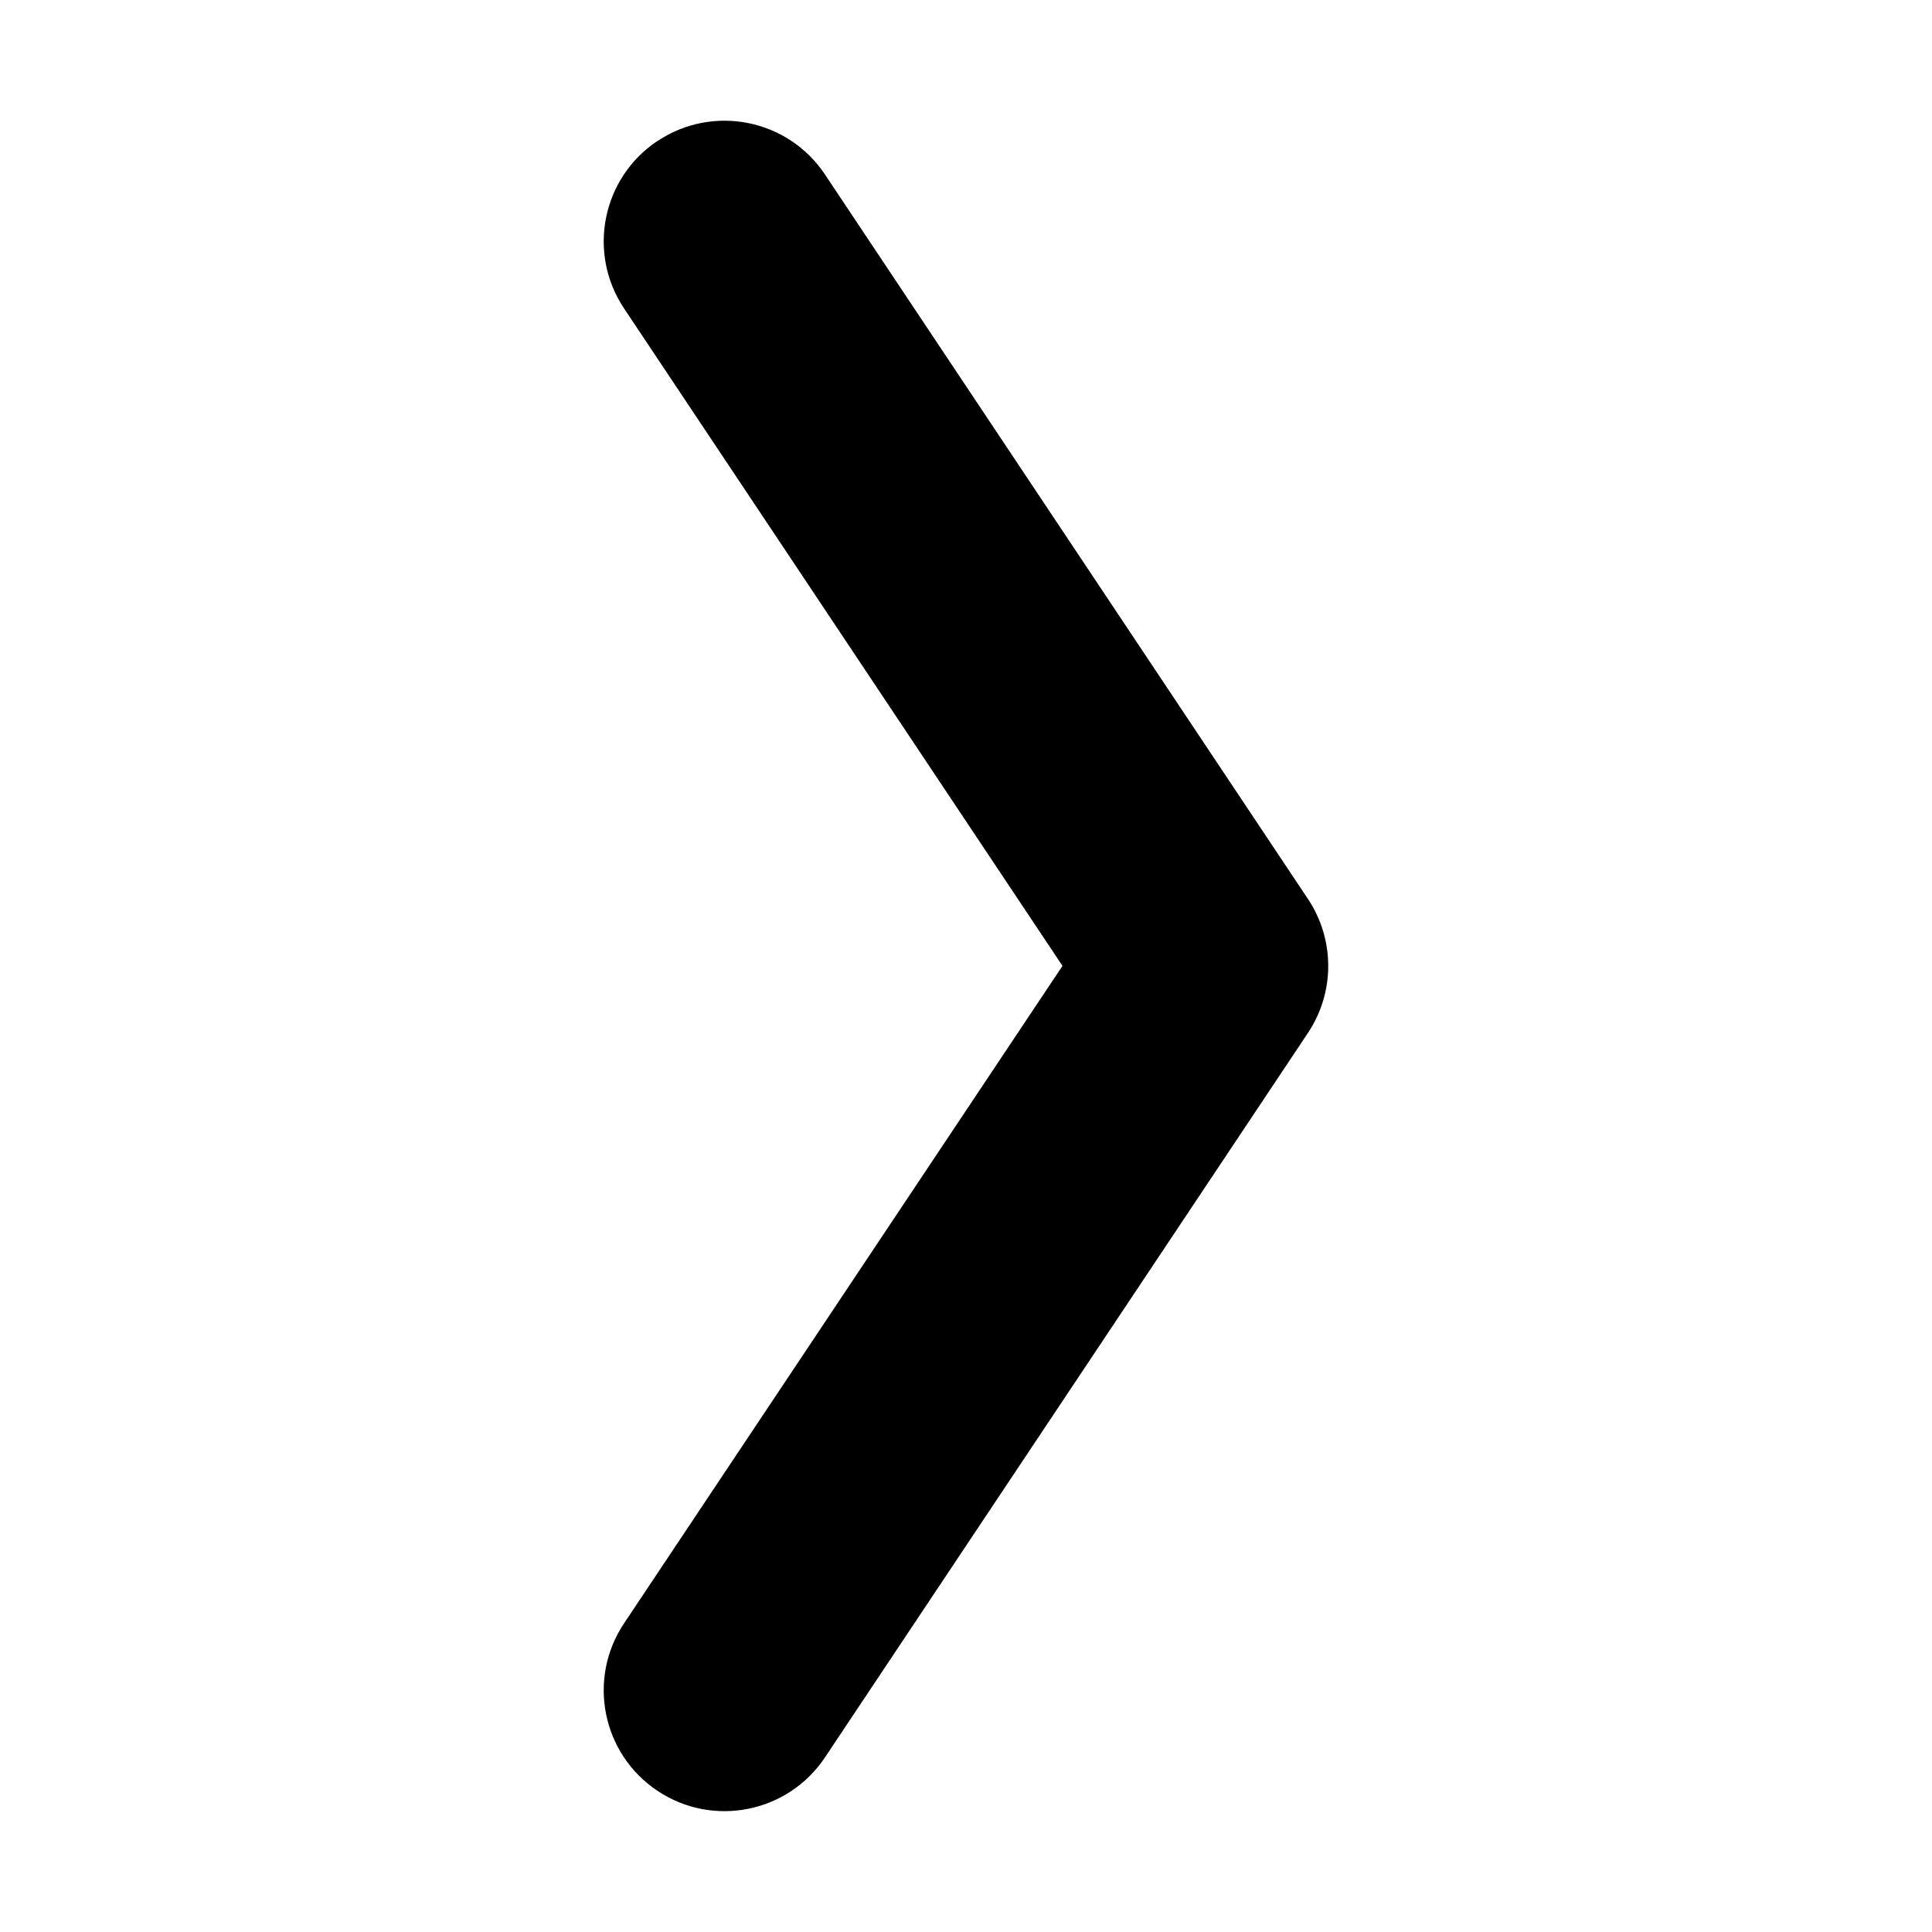
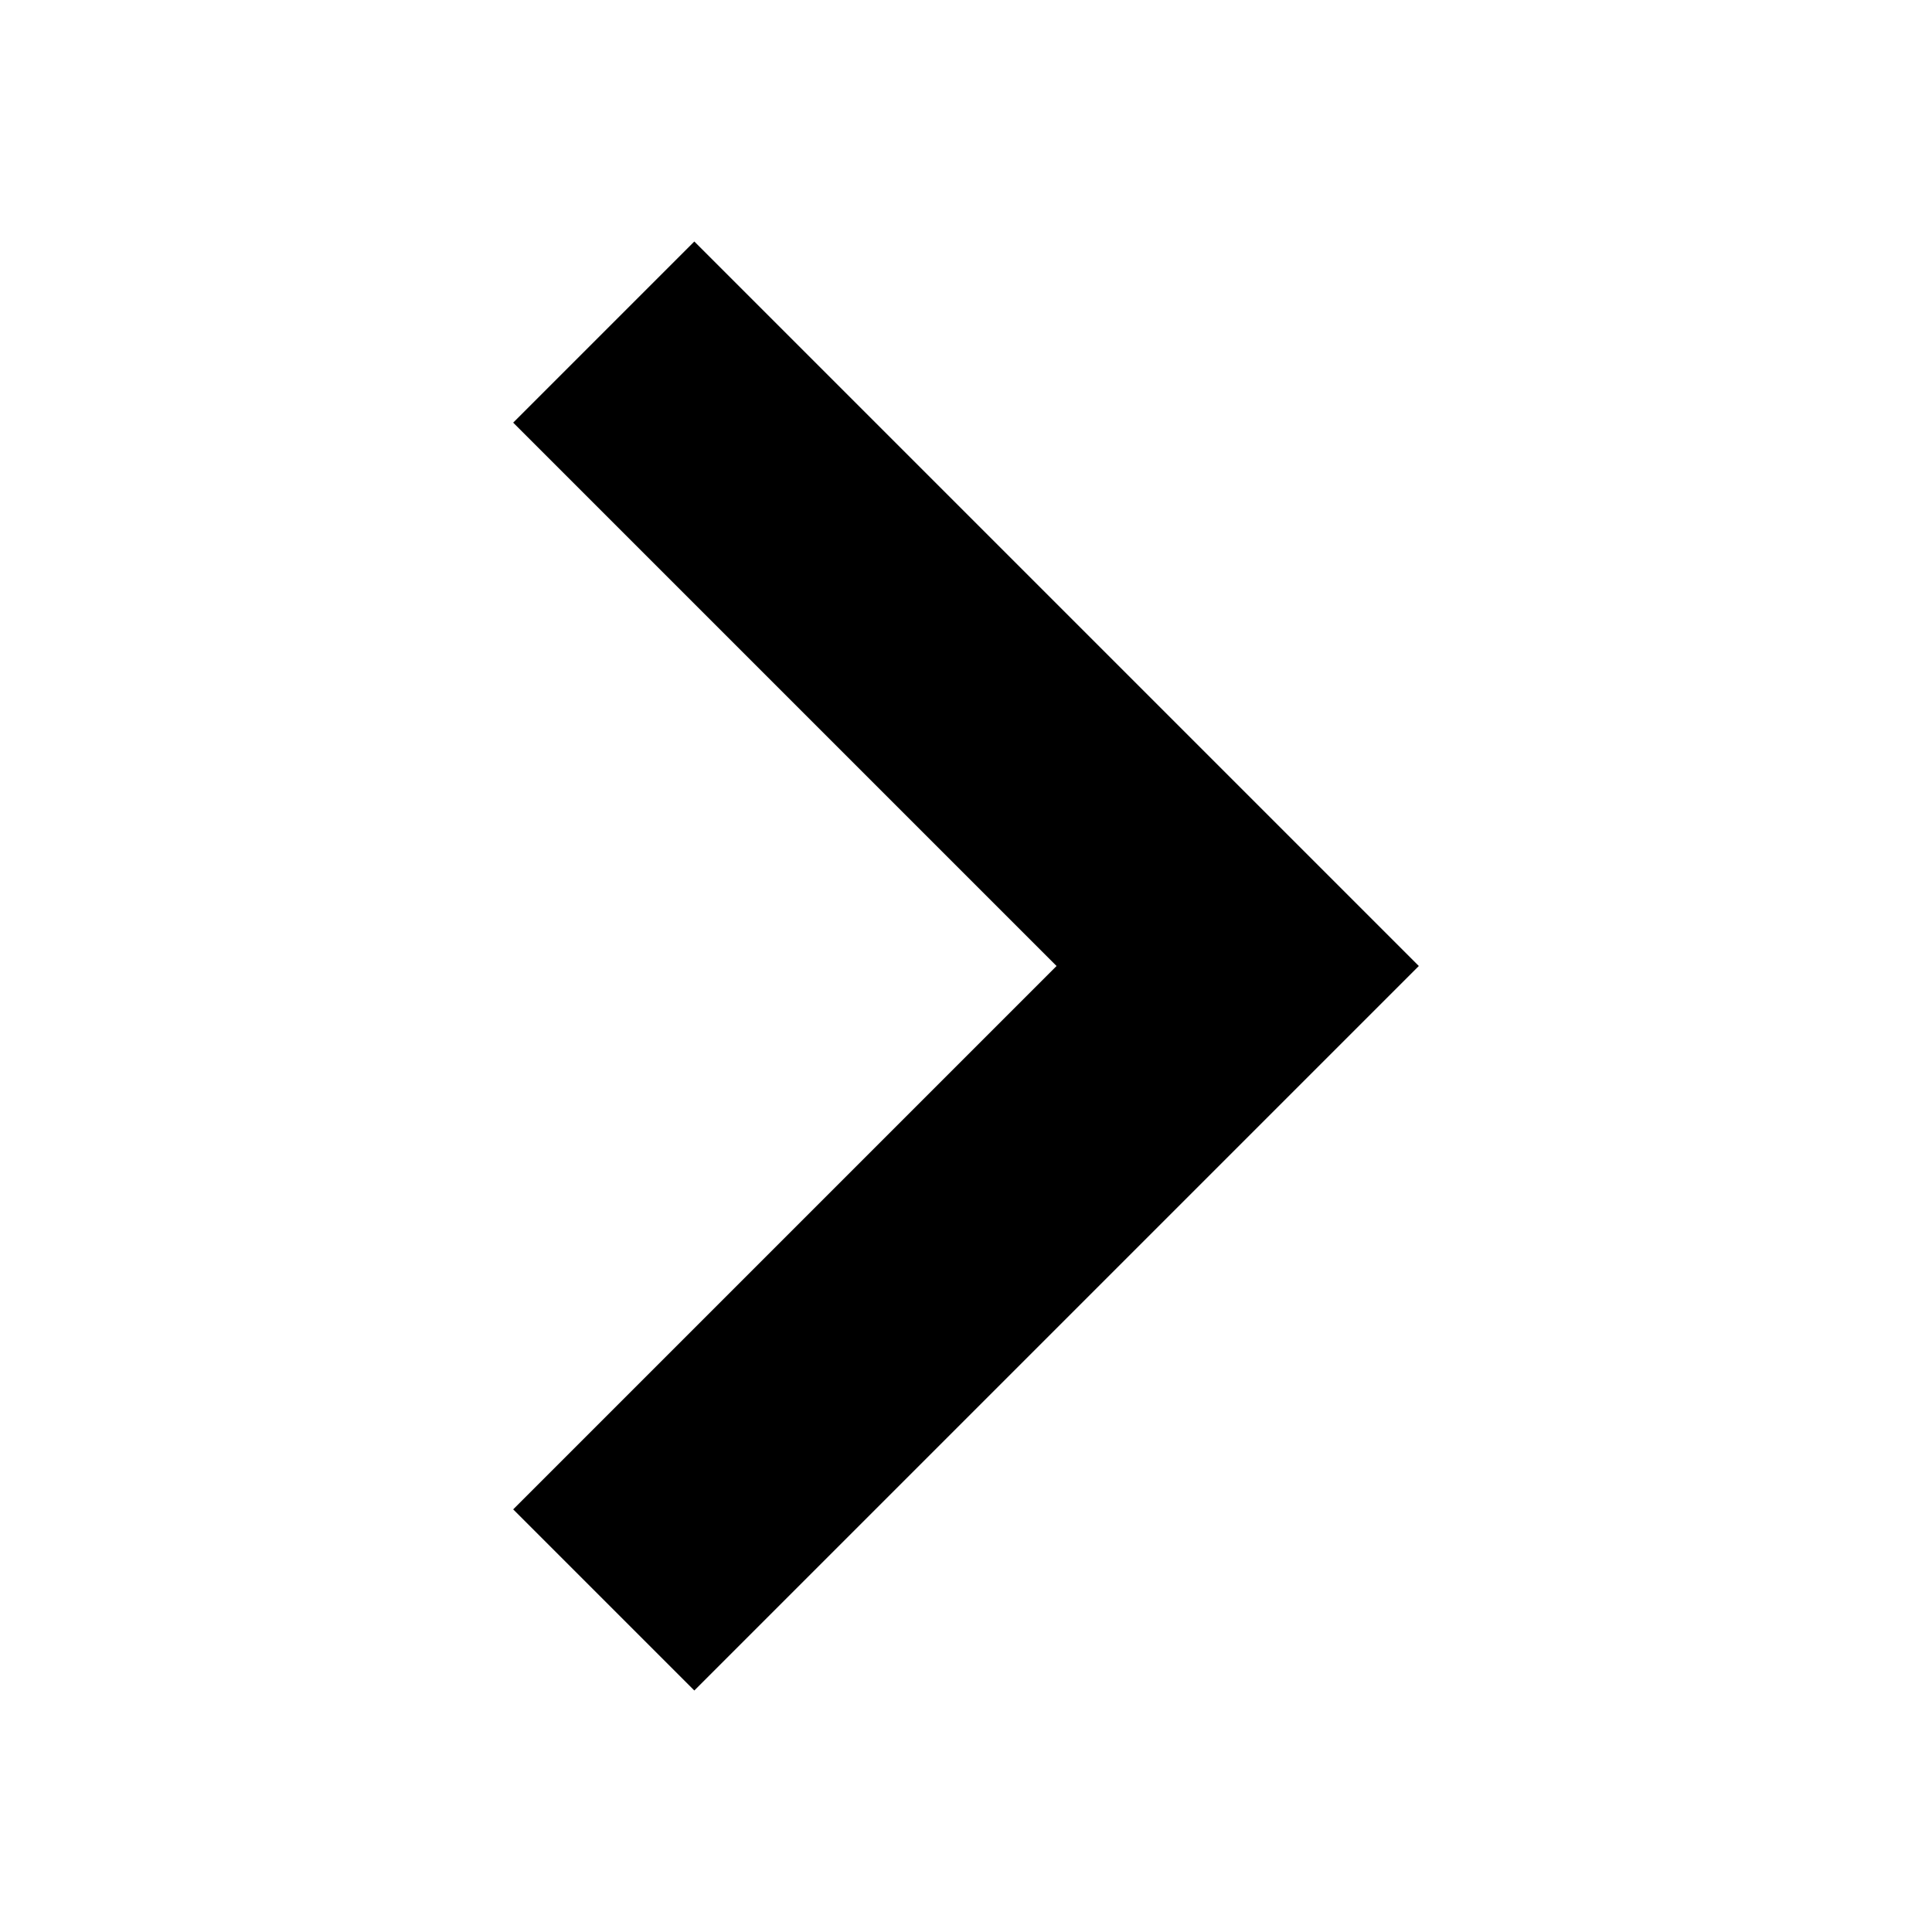
- <svg xmlns="http://www.w3.org/2000/svg" width="16" height="16" version="1.1">
-   <path d="m5.445 1.168a1 1 0 0 1 1.387 0.277l4 6a1 1 0 0 1 0 1.109l-4 6a1 1 0 0 1-1.387 0.277 1 1 0 0 1-0.277-1.387l3.631-5.445-3.631-5.445a1 1 0 0 1 0.277-1.387z" style="fill:currentColor" />
+ <svg xmlns="http://www.w3.org/2000/svg" width="16" height="16" viewBox="0 0 16 16">
+   <g transform="matrix(-1 0 0 1 16 0)">
+     <g transform="translate(2.25,0)">
+       <path style="fill:currentColor" d="M 2,8 8,2 9.5,3.5 5,8 9.5,12.5 8,14 Z" />
+     </g>
+   </g>
</svg>
